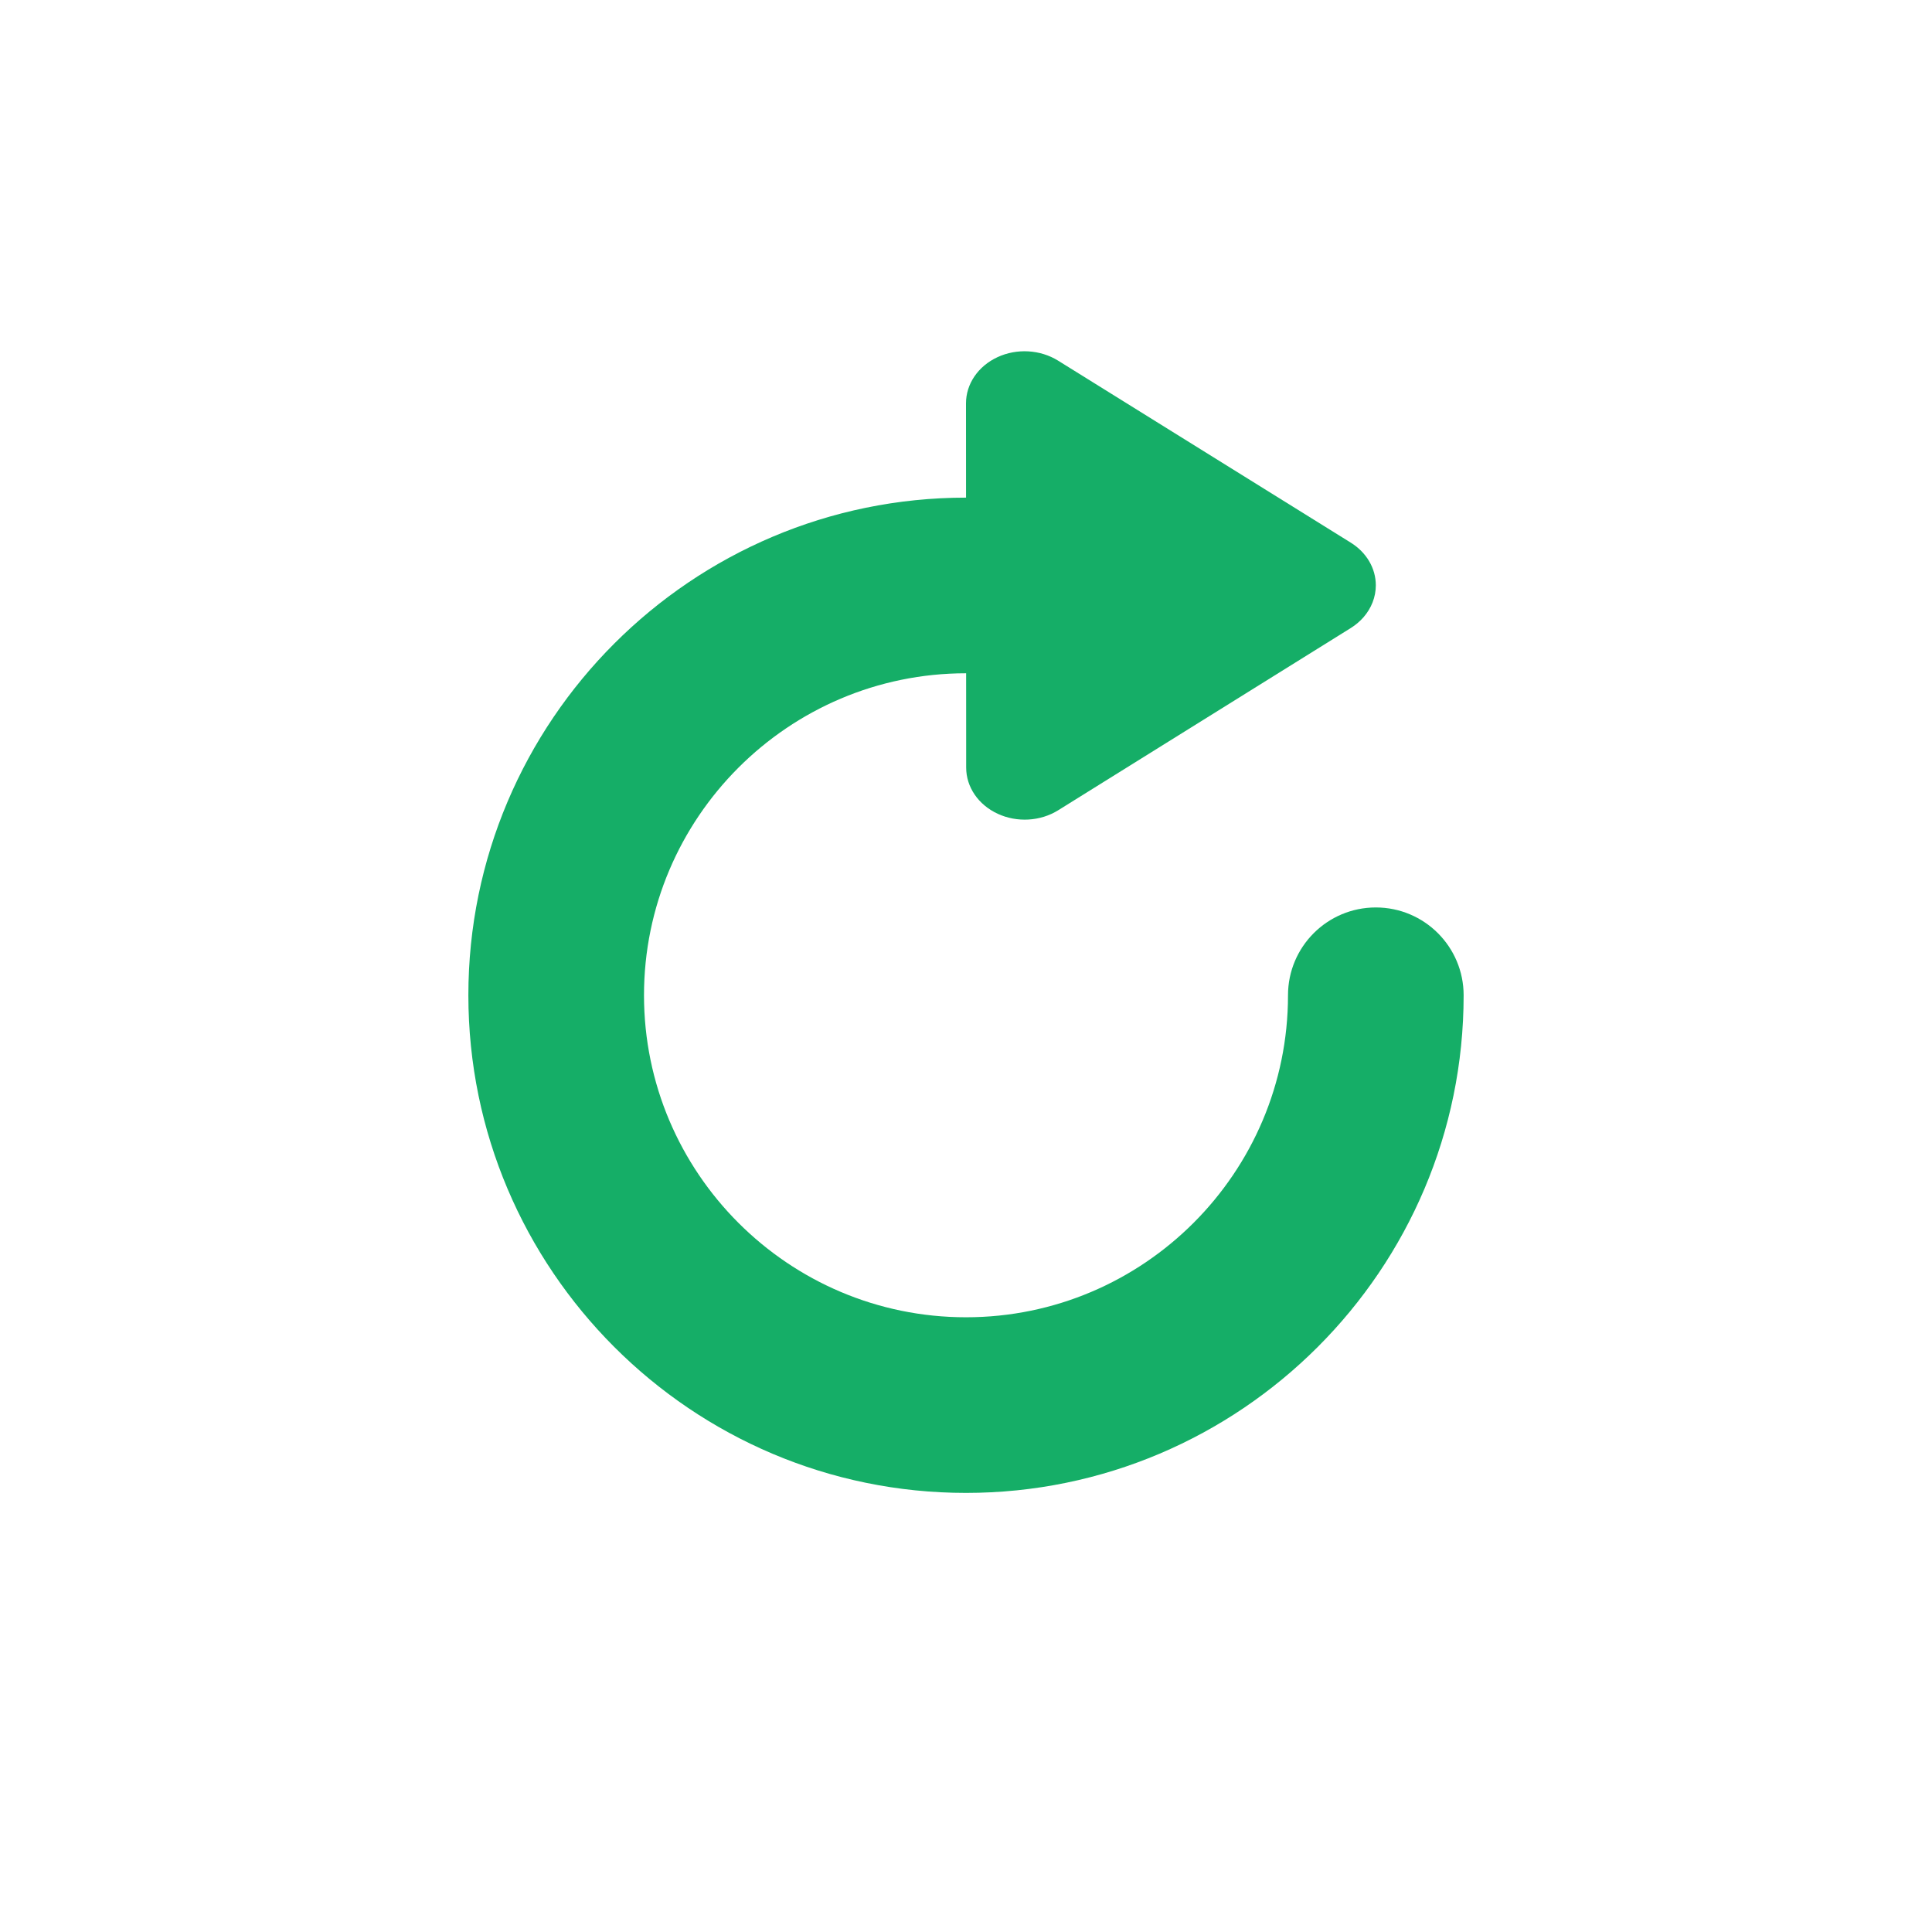
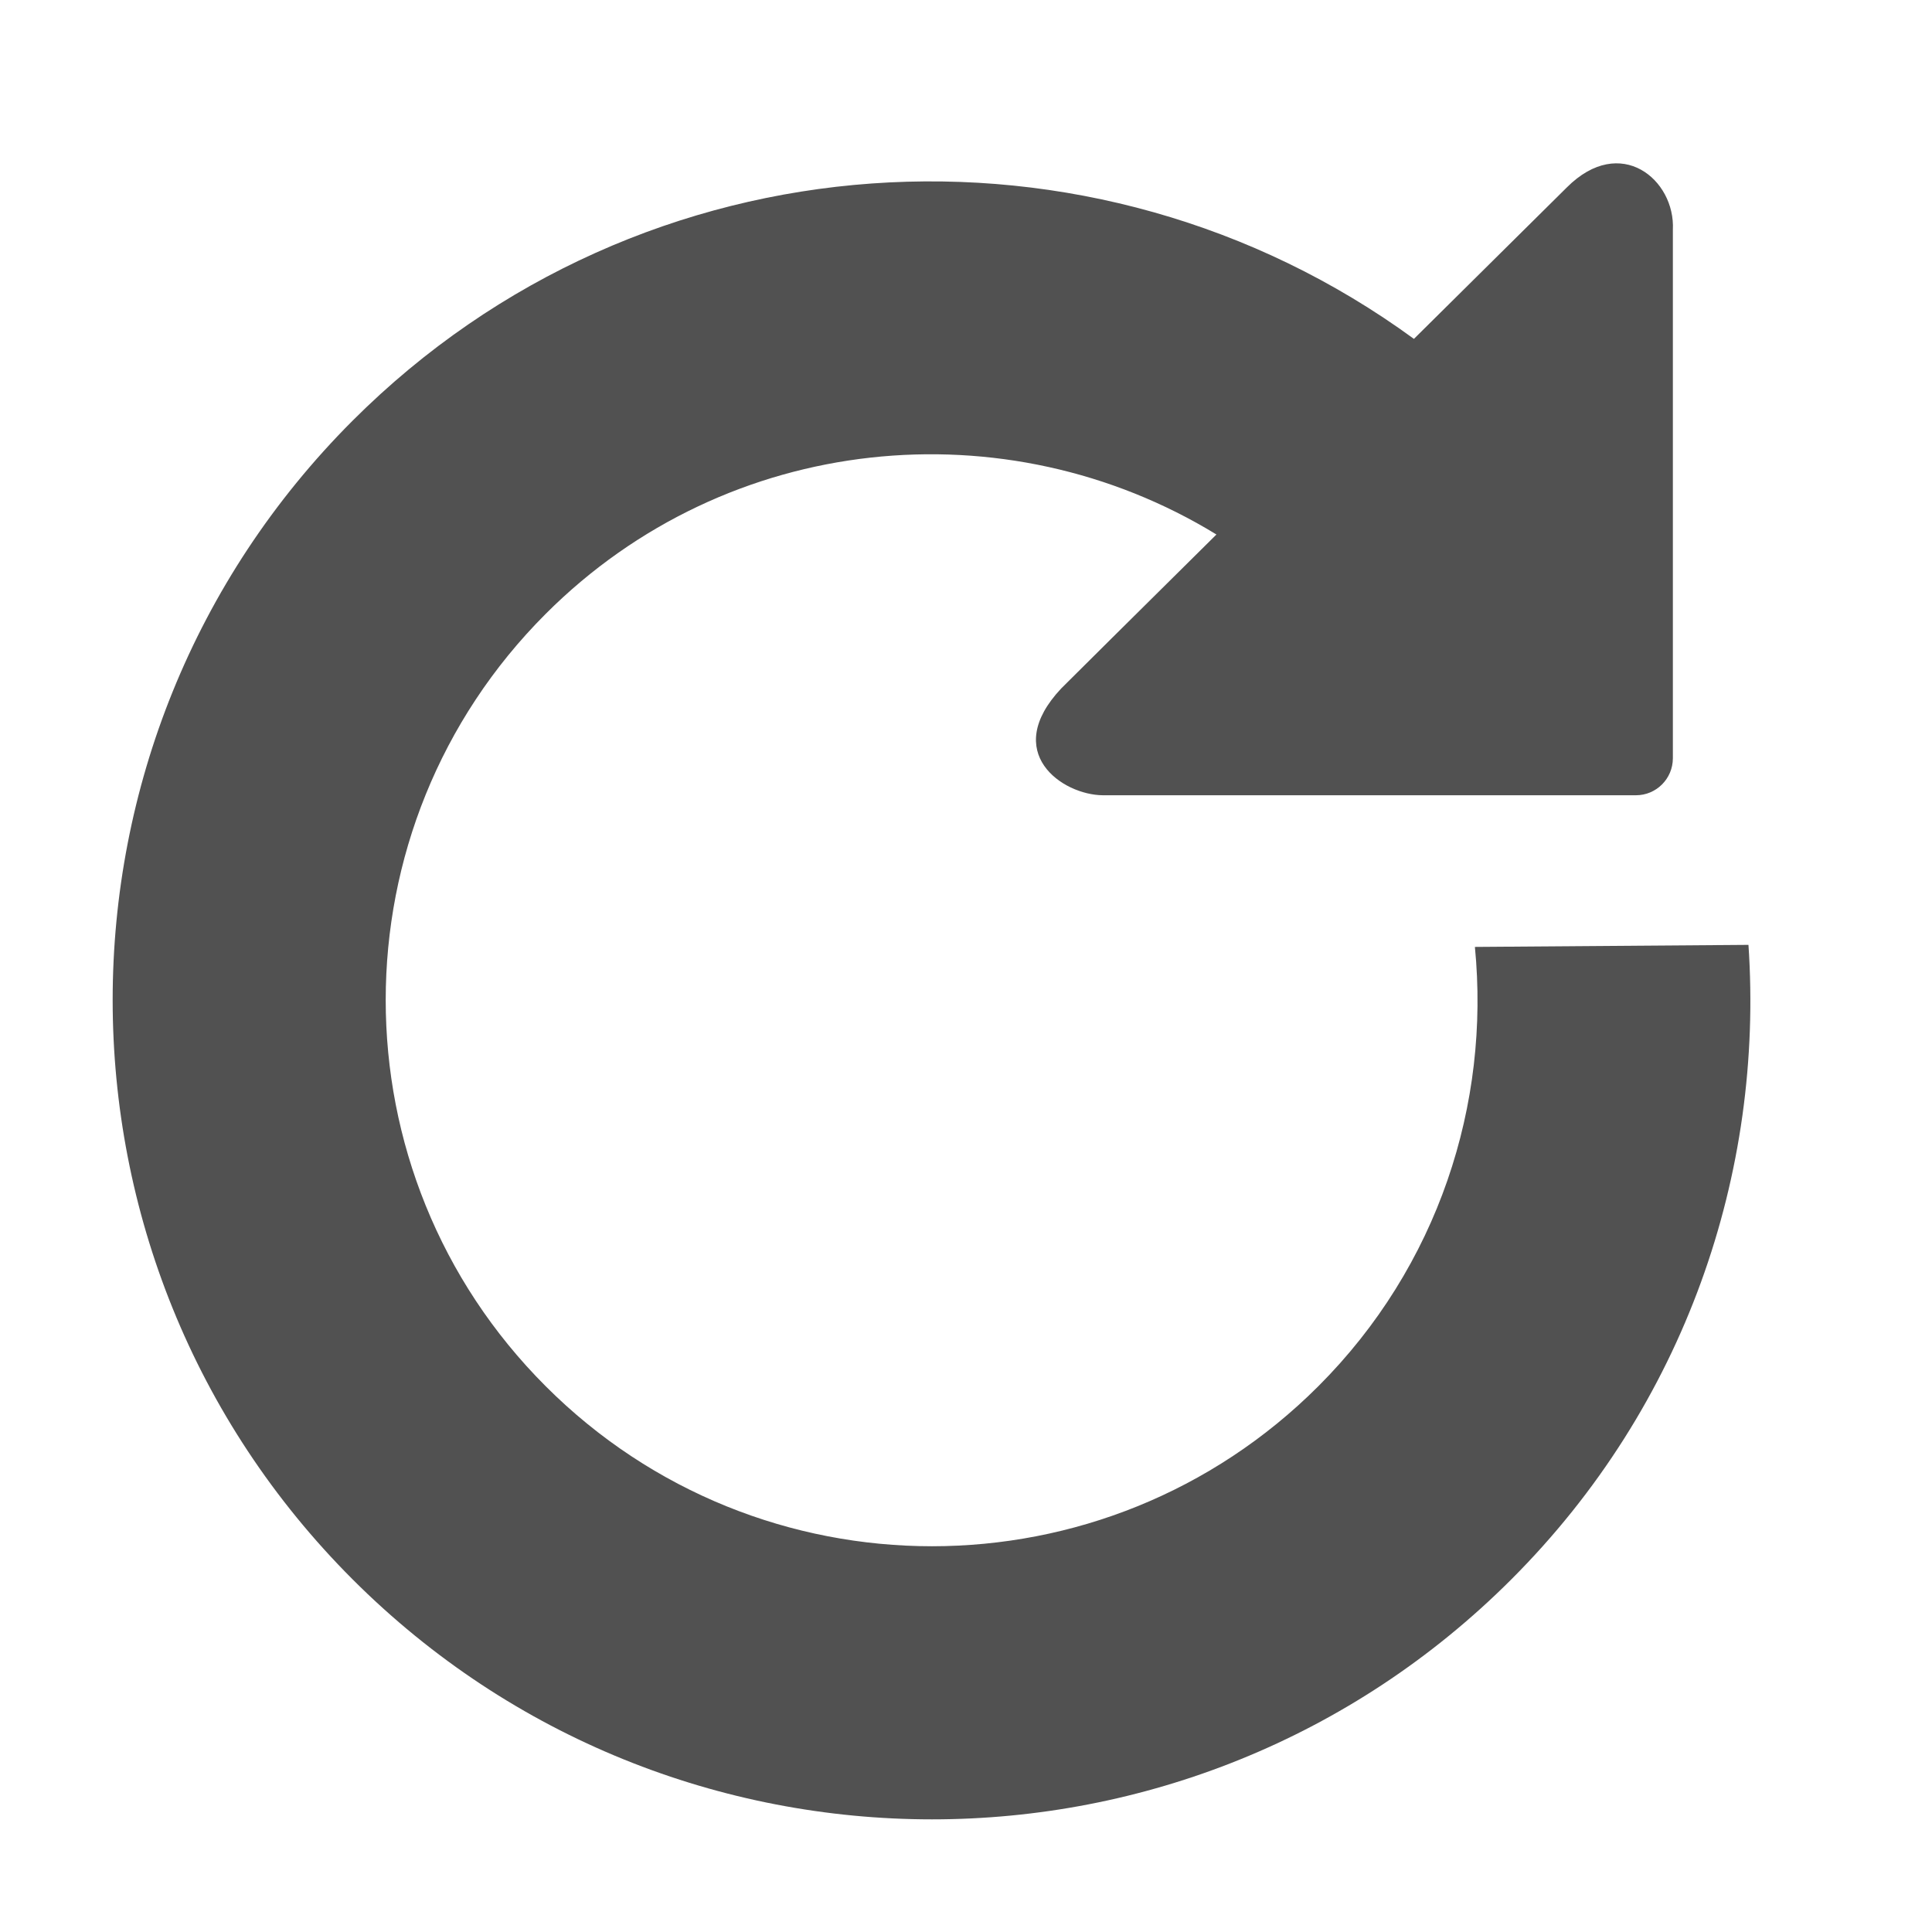
- <svg xmlns="http://www.w3.org/2000/svg" enable-background="new -0.5 -0.5 66 66" height="66px" overflow="visible" version="1.1" viewBox="-0.5 -0.5 66 66" width="66px" xml:space="preserve">
-   <defs />
-   <path d="M46.078,20.588c-0.122,0.139-0.266,0.261-0.431,0.365l-9.995,6.225c-0.609,0.381-1.408,0.428-2.07,0.121  c-0.661-0.306-1.076-0.913-1.076-1.576L32.5,13.278c0-0.662,0.414-1.27,1.076-1.577c0.661-0.307,1.459-0.26,2.07,0.119l10,6.219  c0.536,0.333,0.854,0.876,0.854,1.456C46.5,19.896,46.348,20.279,46.078,20.588z" fill="#15AE67" />
-   <path d="M32.5,50.5c-9.374,0-17-7.626-17-17s7.626-17,17-17c1.657,0,3,1.343,3,3s-1.343,3-3,3  c-6.065,0-11,4.935-11,11s4.935,11,11,11s11-4.935,11-11c0-1.657,1.343-3,3-3s3,1.343,3,3C49.5,42.874,41.874,50.5,32.5,50.5z" fill="#15AE67" />
+ <svg xmlns="http://www.w3.org/2000/svg" enable-background="new 0 0 32 32" height="32px" id="Layer_1" version="1.1" viewBox="0 0 32 32" width="32px" xml:space="preserve">
+   <path d="M25.032,26.16c2.884-2.883,4.184-6.74,3.928-10.51c-1.511,0.013-3.021,0.021-4.531,0.034  c0.254,2.599-0.603,5.287-2.594,7.277c-3.535,3.533-9.263,3.533-12.796,0c-3.534-3.533-3.534-9.26,0-12.794  c3.015-3.016,7.625-3.446,11.109-1.314c-1.181,1.167-2.57,2.549-2.57,2.549c-1,1.062,0.016,1.766,0.69,1.77h8.828  c0.338,0,0.611-0.274,0.612-0.612V3.804c0.041-0.825-0.865-1.591-1.756-0.7c0,0-1.495,1.48-2.533,2.509  C18.112,1.736,10.634,2.175,5.841,6.967c-5.3,5.3-5.3,13.892,0,19.193C11.141,31.459,19.733,31.459,25.032,26.16z" fill="#515151" id="Refresh" />
</svg>
